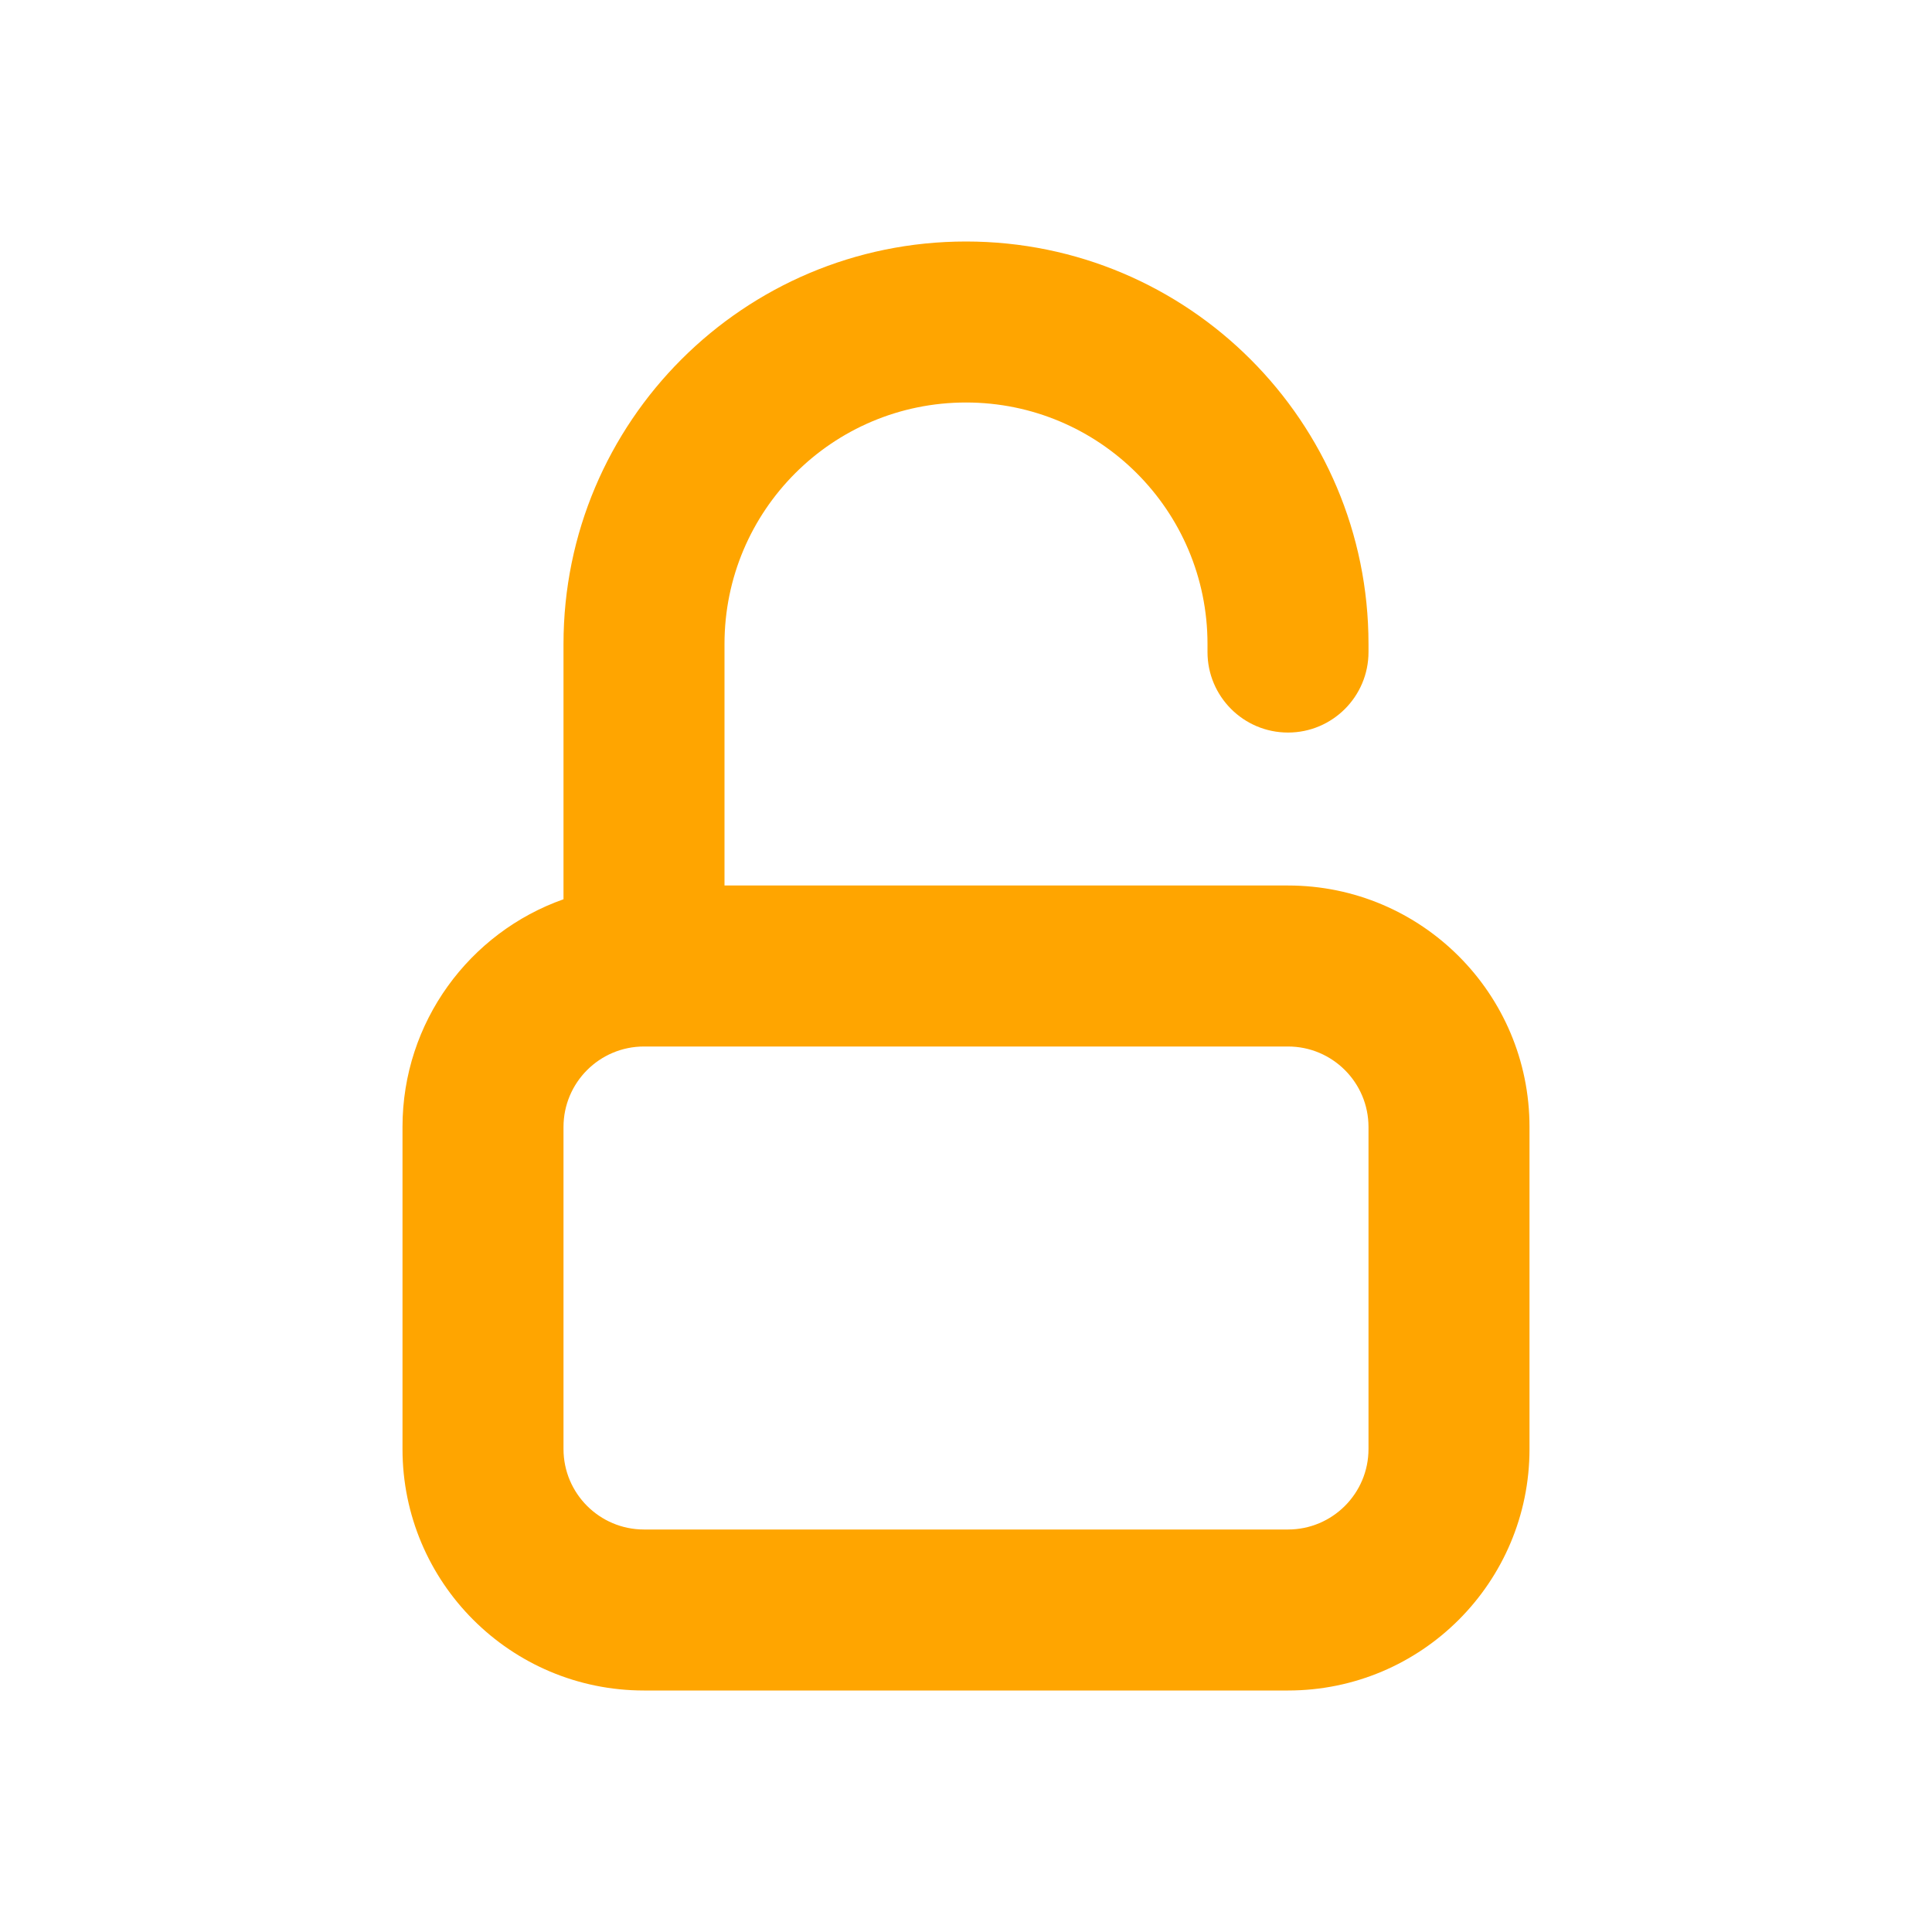
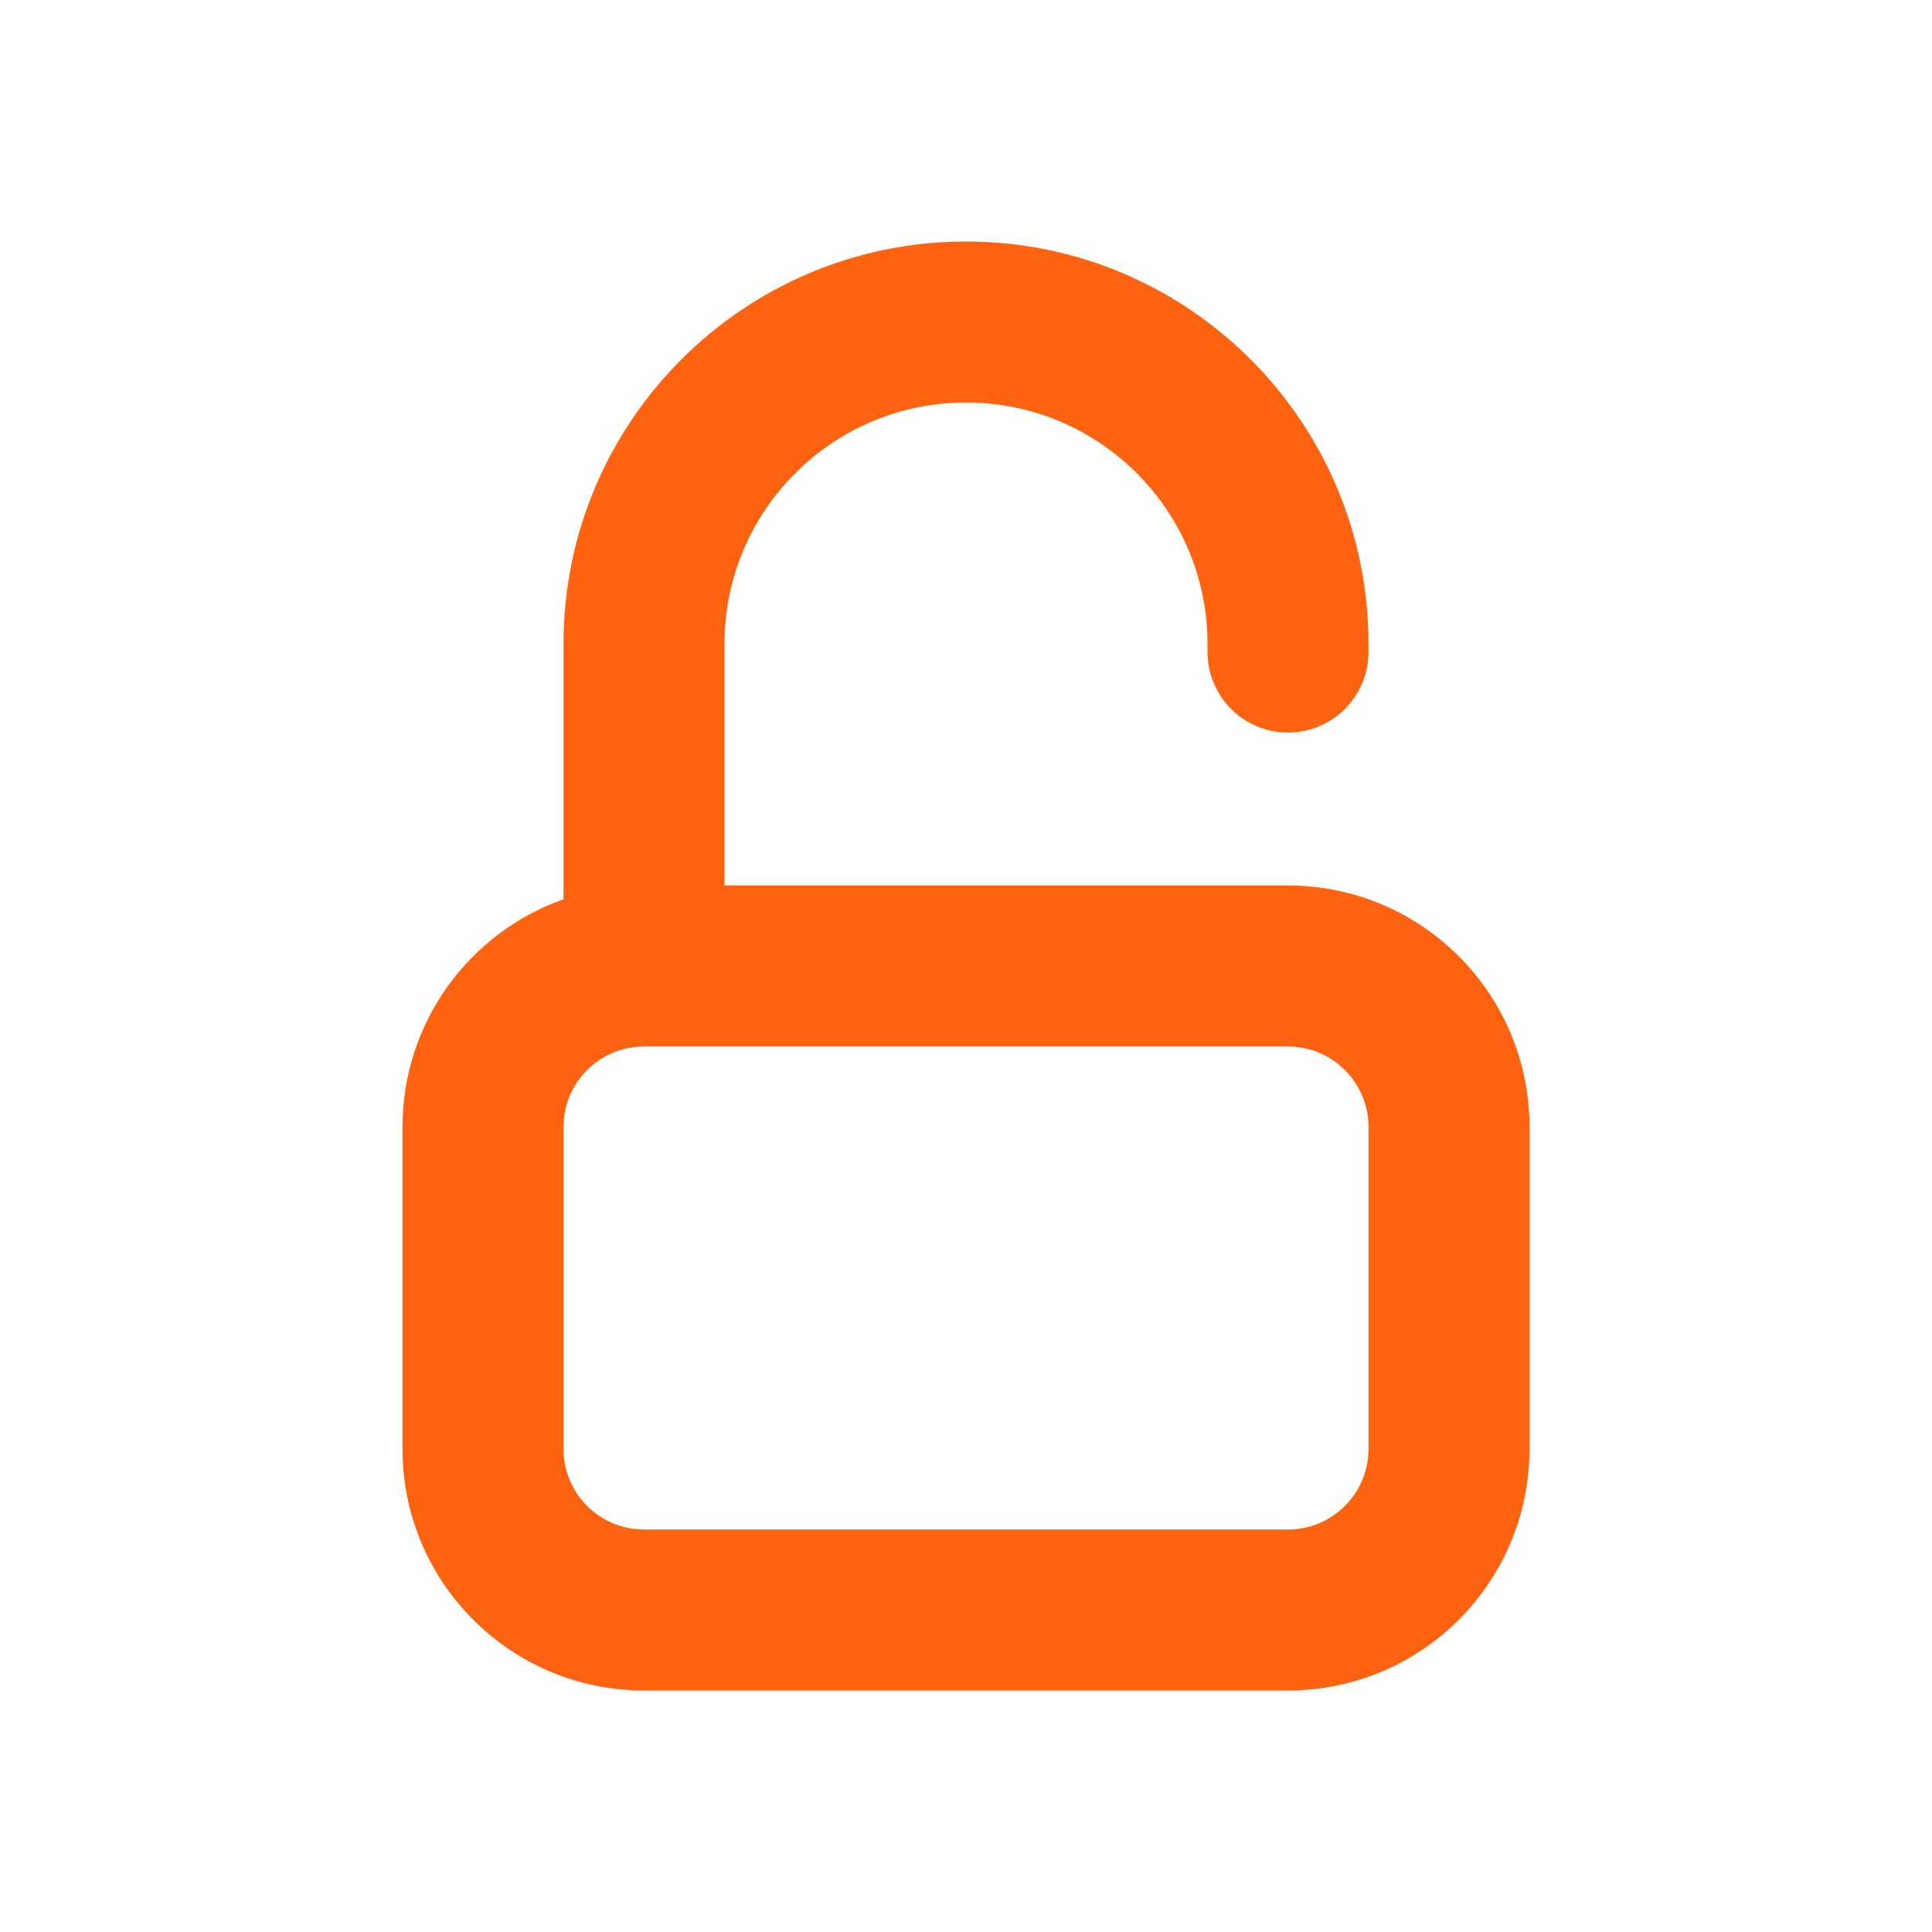
<svg xmlns="http://www.w3.org/2000/svg" width="34px" height="34px" viewBox="0 0 24 24" fill="none">
  <g id="SVGRepo_bgCarrier" stroke-width="0" />
  <g id="SVGRepo_tracerCarrier" stroke-linecap="round" stroke-linejoin="round" />
  <g id="SVGRepo_iconCarrier">
-     <path fill-rule="evenodd" clip-rule="evenodd" d="M12 5C10.343 5 9 6.343 9 8V11H16C17.657 11 19 12.343 19 14V18C19 19.657 17.657 21 16 21H8C6.343 21 5 19.657 5 18V14C5 12.694 5.835 11.582 7 11.171V8C7 5.239 9.239 3 12 3C14.761 3 17 5.239 17 8V8.1C17 8.652 16.552 9.1 16 9.1C15.448 9.1 15 8.652 15 8.1V8C15 6.343 13.657 5 12 5ZM8 13C7.448 13 7 13.448 7 14V18C7 18.552 7.448 19 8 19H16C16.552 19 17 18.552 17 18V14C17 13.448 16.552 13 16 13H8Z" fill="#FFA500" />
+     <path fill-rule="evenodd" clip-rule="evenodd" d="M12 5C10.343 5 9 6.343 9 8V11H16C17.657 11 19 12.343 19 14V18C19 19.657 17.657 21 16 21H8C6.343 21 5 19.657 5 18V14C5 12.694 5.835 11.582 7 11.171V8C7 5.239 9.239 3 12 3C14.761 3 17 5.239 17 8V8.1C17 8.652 16.552 9.1 16 9.1C15.448 9.1 15 8.652 15 8.1V8C15 6.343 13.657 5 12 5ZM8 13C7.448 13 7 13.448 7 14V18C7 18.552 7.448 19 8 19H16C16.552 19 17 18.552 17 18V14C17 13.448 16.552 13 16 13H8Z" fill="#FF6310" />
  </g>
</svg>
